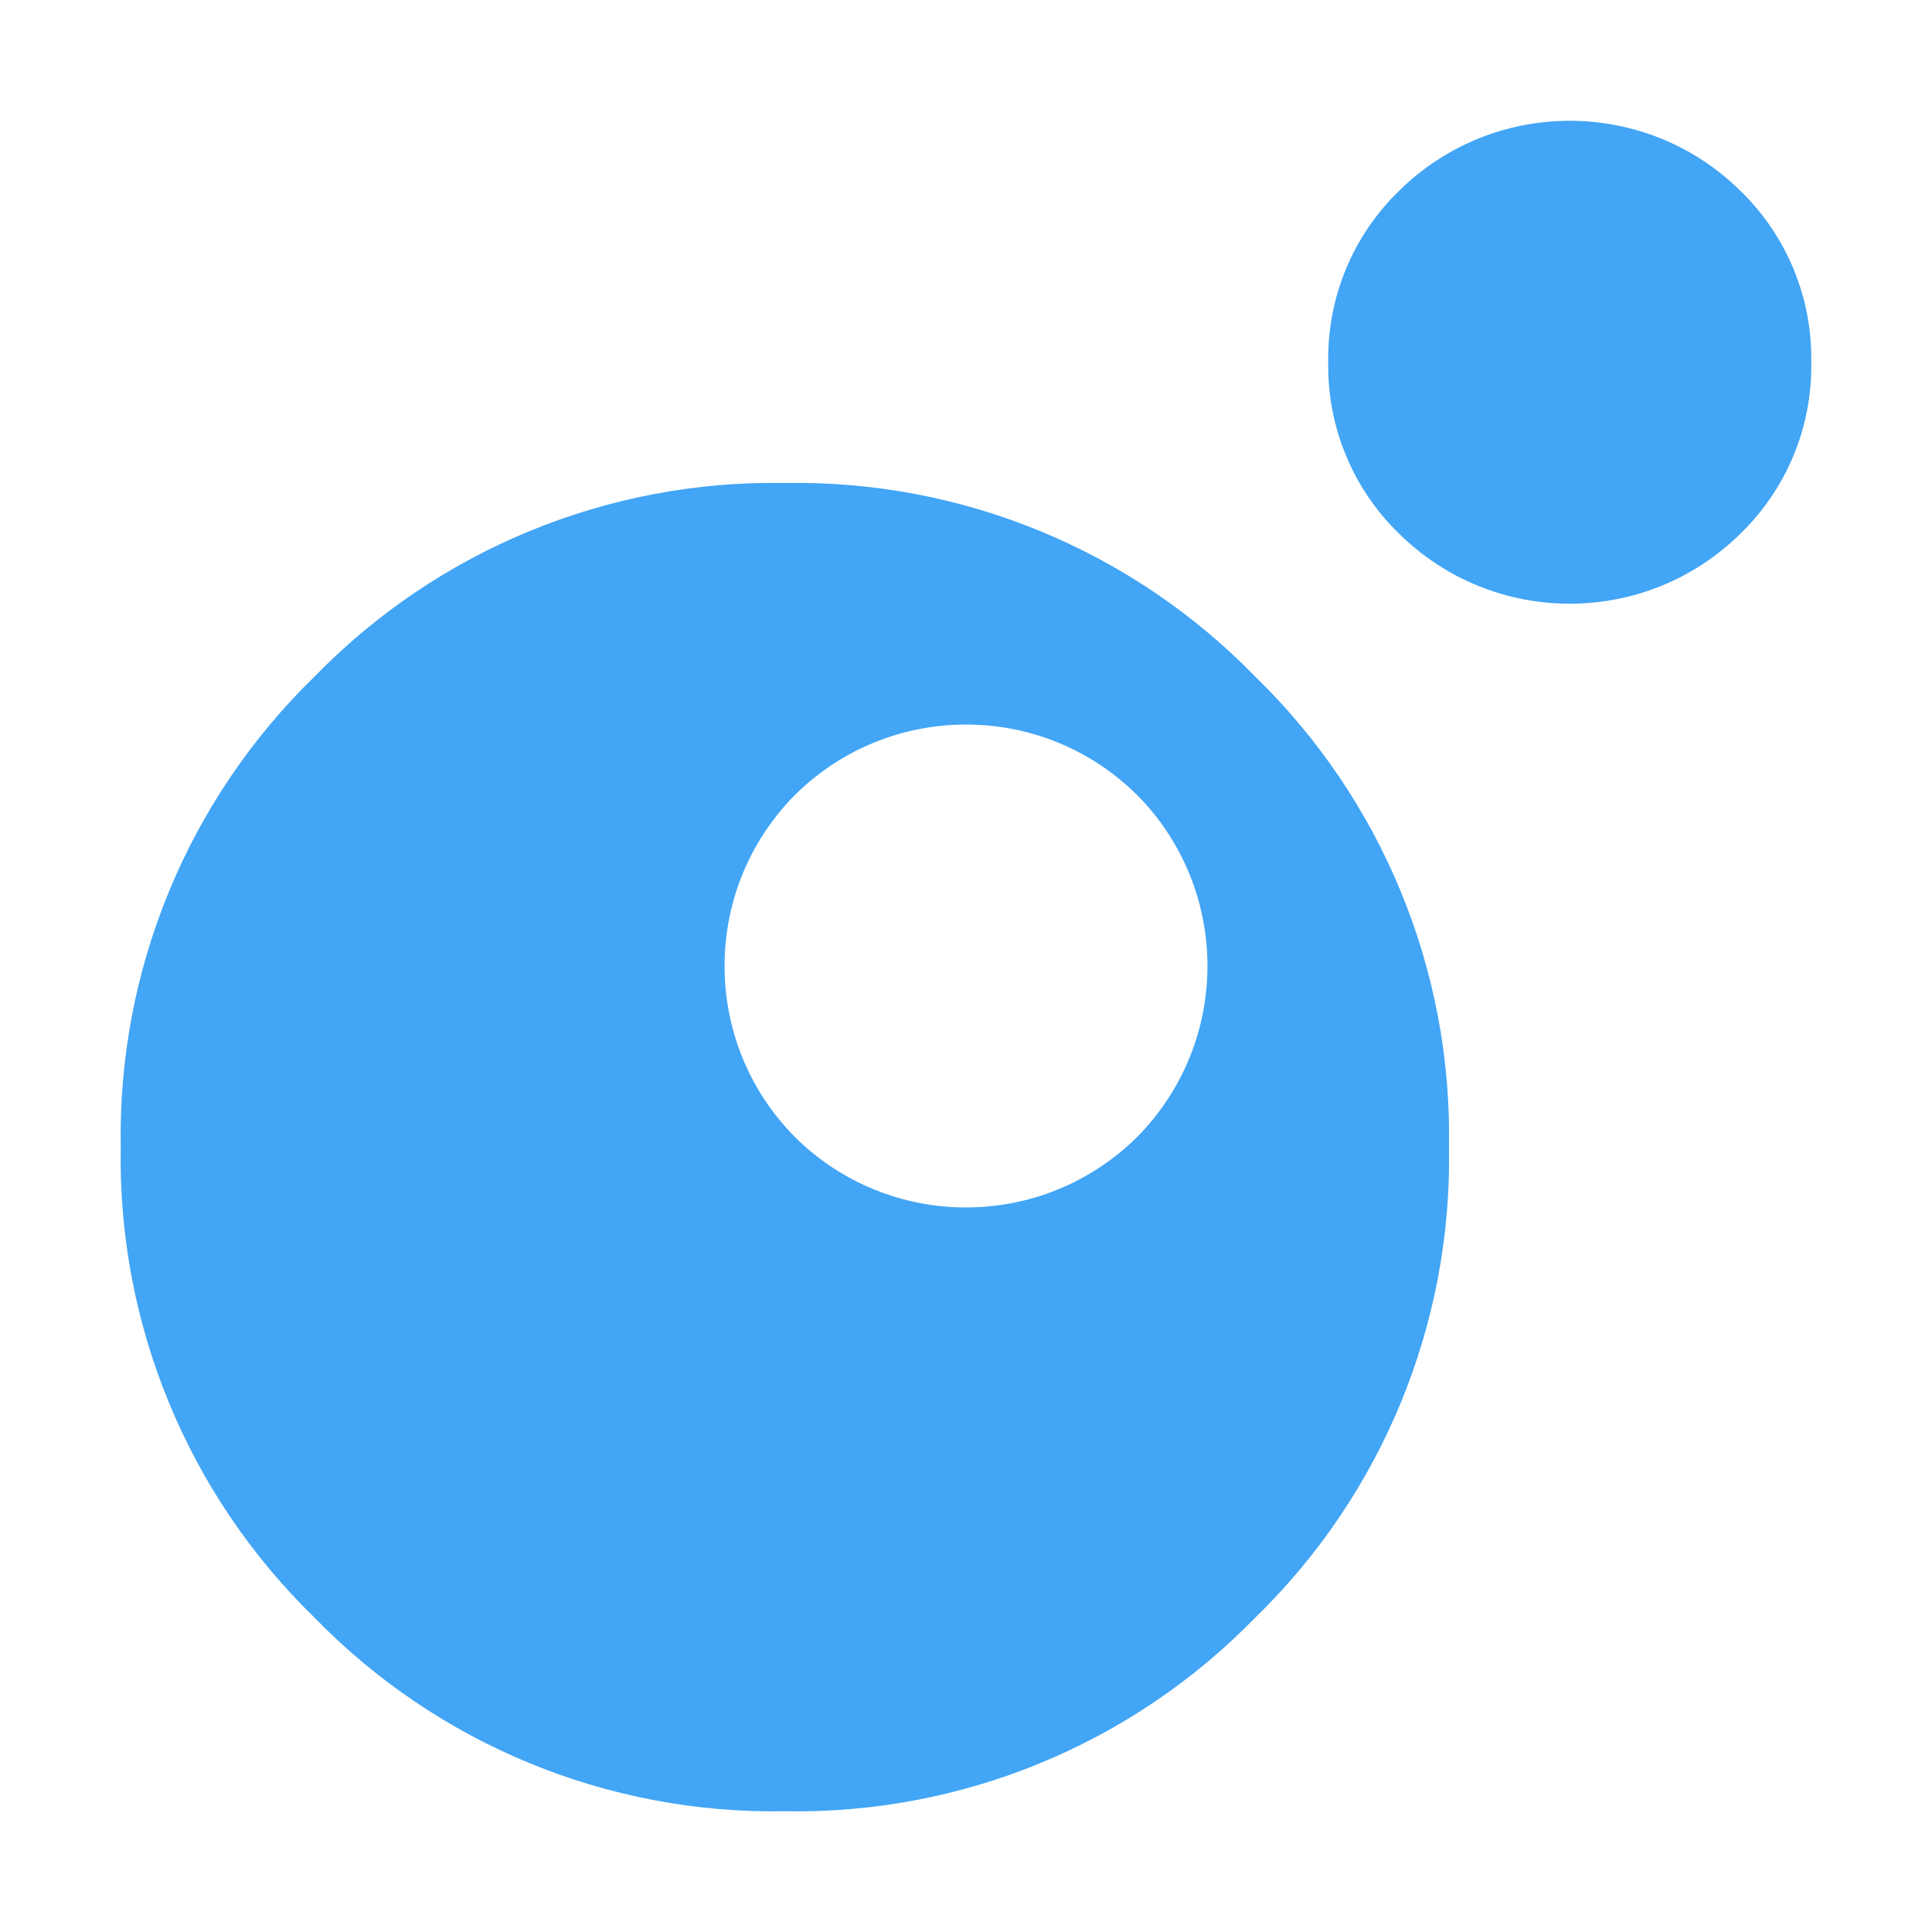
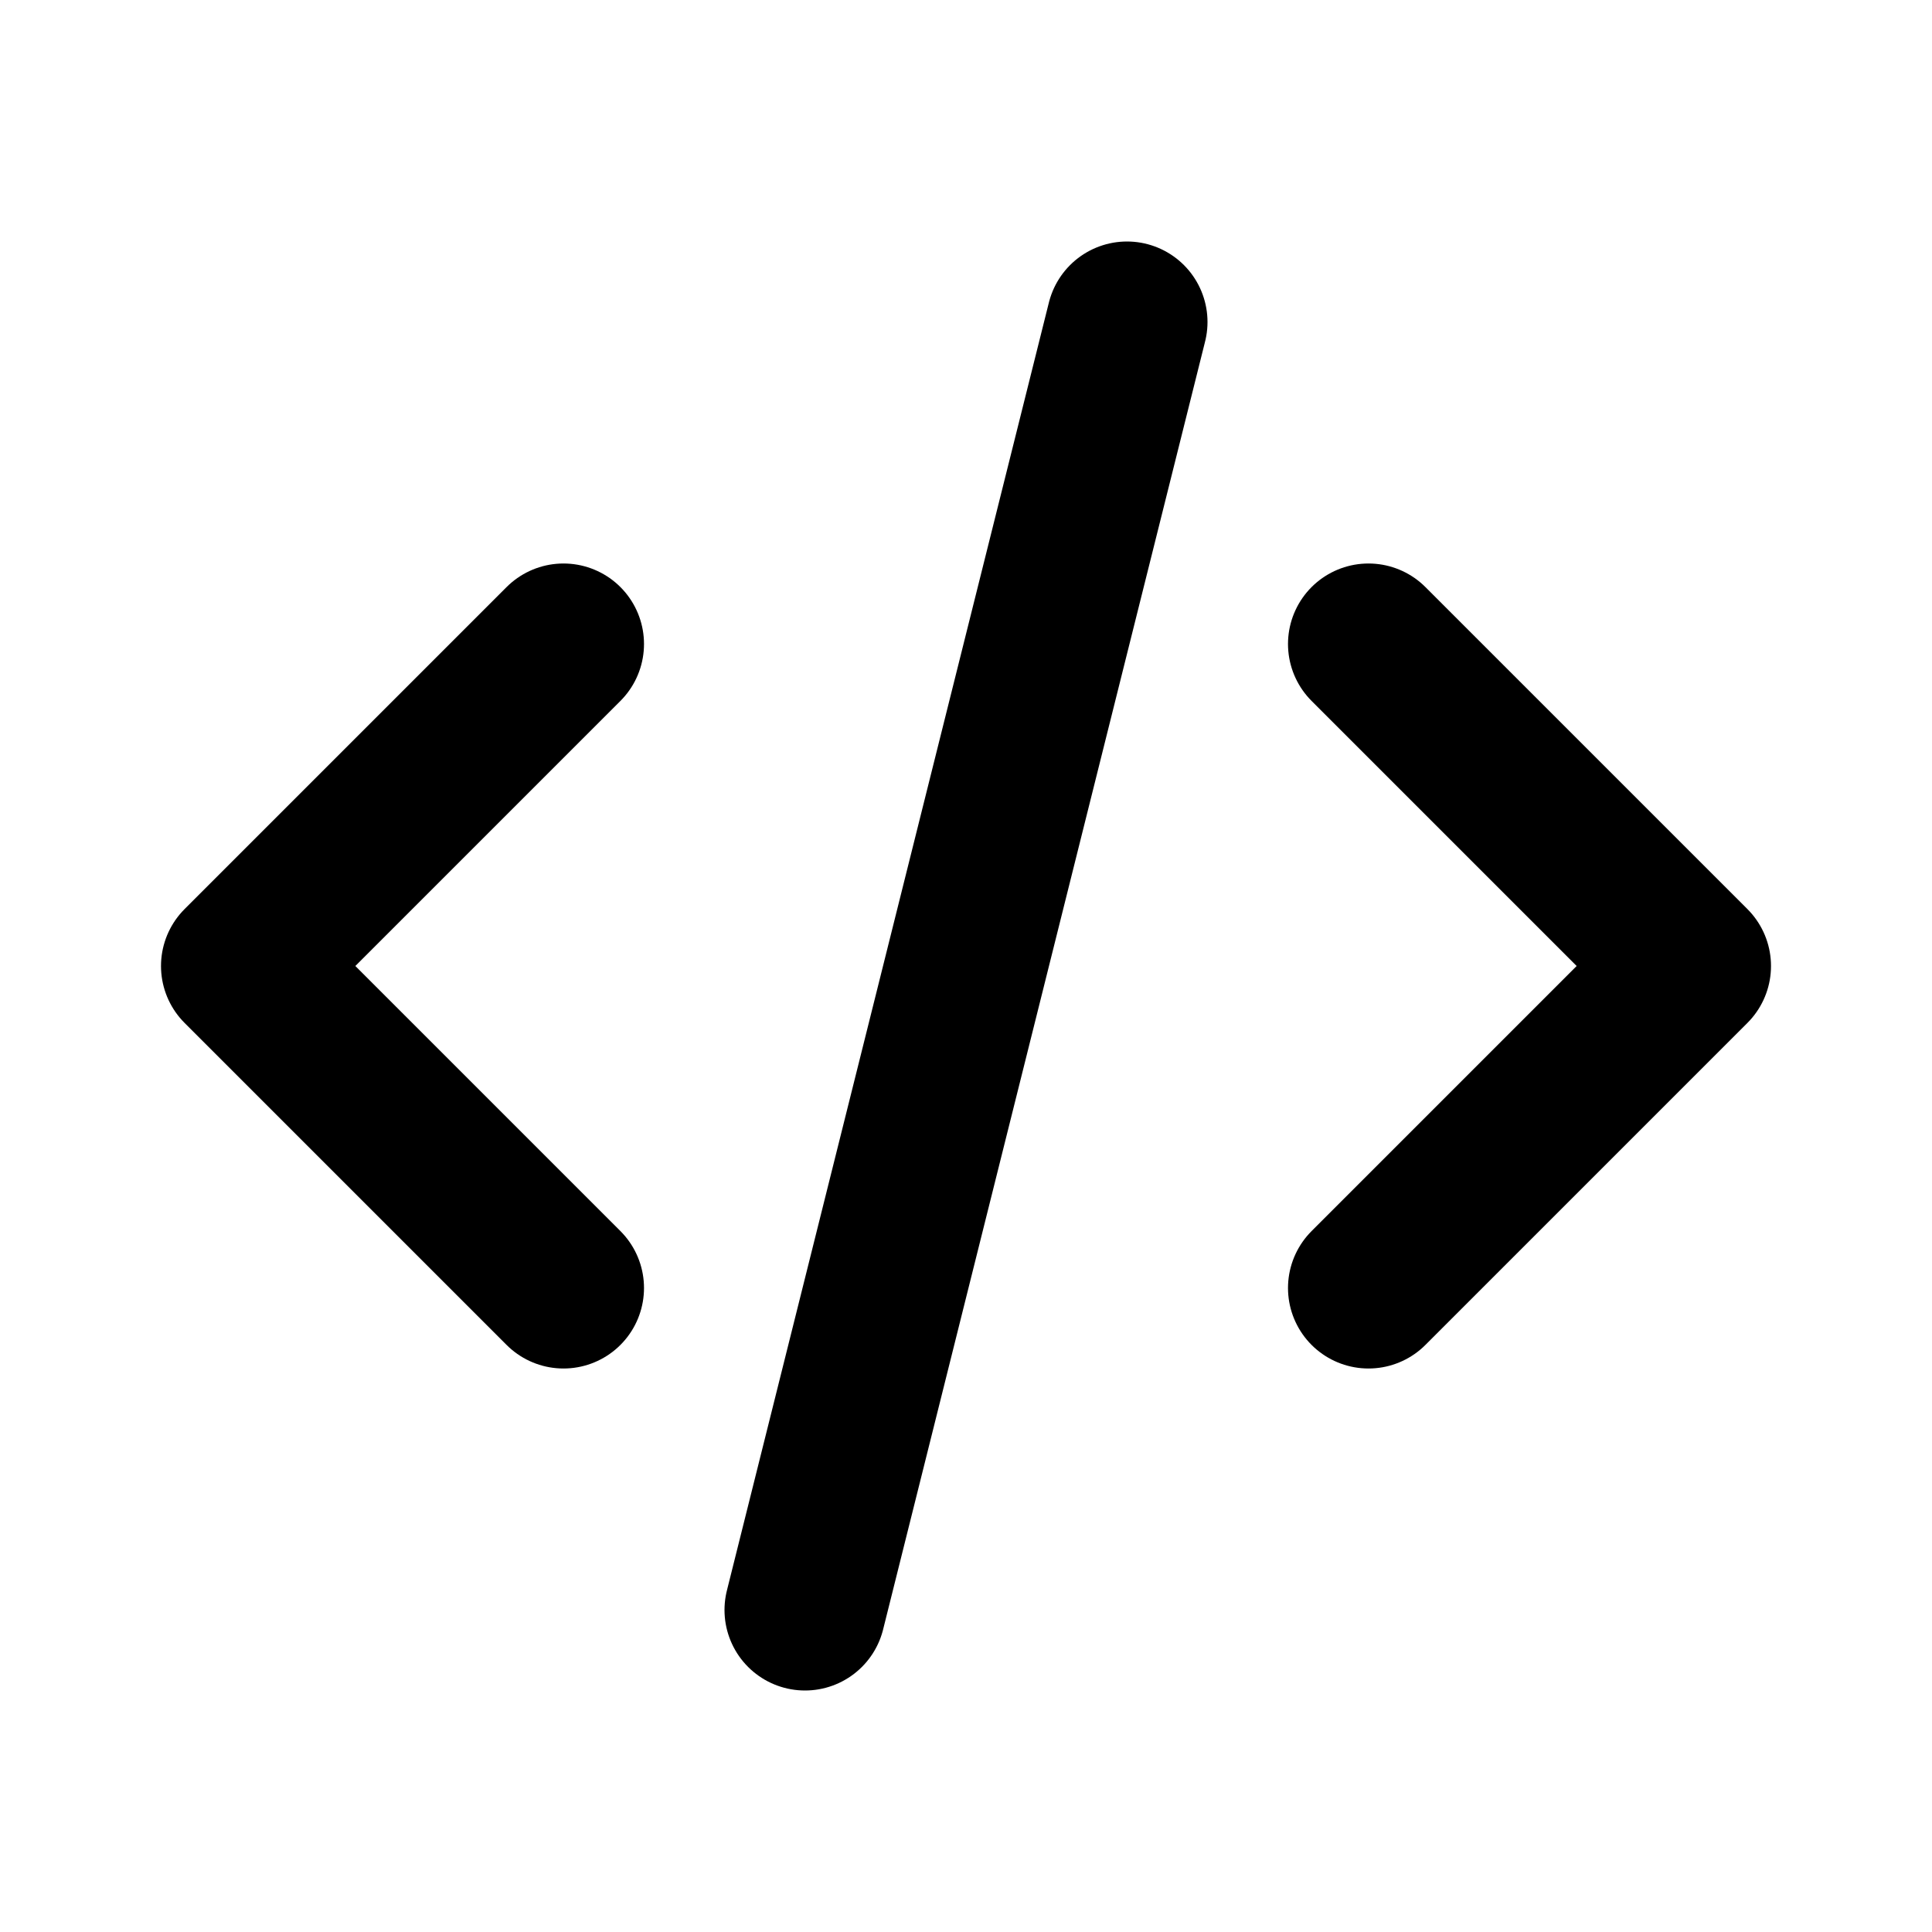
- <svg xmlns="http://www.w3.org/2000/svg" viewBox="0 0 32 32">
-   <path fill="#42a5f5" d="M30 6a3.86 3.86 0 0 1-1.167 2.833 4.024 4.024 0 0 1-5.666 0A3.86 3.86 0 0 1 22 6a3.86 3.86 0 0 1 1.167-2.833 4.024 4.024 0 0 1 5.666 0A3.86 3.86 0 0 1 30 6m-9.208 5.208A10.6 10.6 0 0 0 13 8a10.6 10.6 0 0 0-7.792 3.208A10.6 10.6 0 0 0 2 19a10.6 10.6 0 0 0 3.208 7.792A10.6 10.6 0 0 0 13 30a10.6 10.6 0 0 0 7.792-3.208A10.6 10.6 0 0 0 24 19a10.6 10.6 0 0 0-3.208-7.792m-1.959 7.625a4.024 4.024 0 0 1-5.666 0 4.024 4.024 0 0 1 0-5.666 4.024 4.024 0 0 1 5.666 0 4.024 4.024 0 0 1 0 5.666" />
+ <svg xmlns="http://www.w3.org/2000/svg" width="24" height="24" viewBox="0 0 24 24" fill="none" stroke="currentColor" stroke-width="2" stroke-linecap="round" stroke-linejoin="round" class="icon icon-tabler icons-tabler-outline icon-tabler-code">
+   <path stroke="none" d="M0 0h24v24H0z" fill="none" />
+   <path d="M7 8l-4 4l4 4" />
+   <path d="M17 8l4 4l-4 4" />
+   <path d="M14 4l-4 16" />
</svg>
